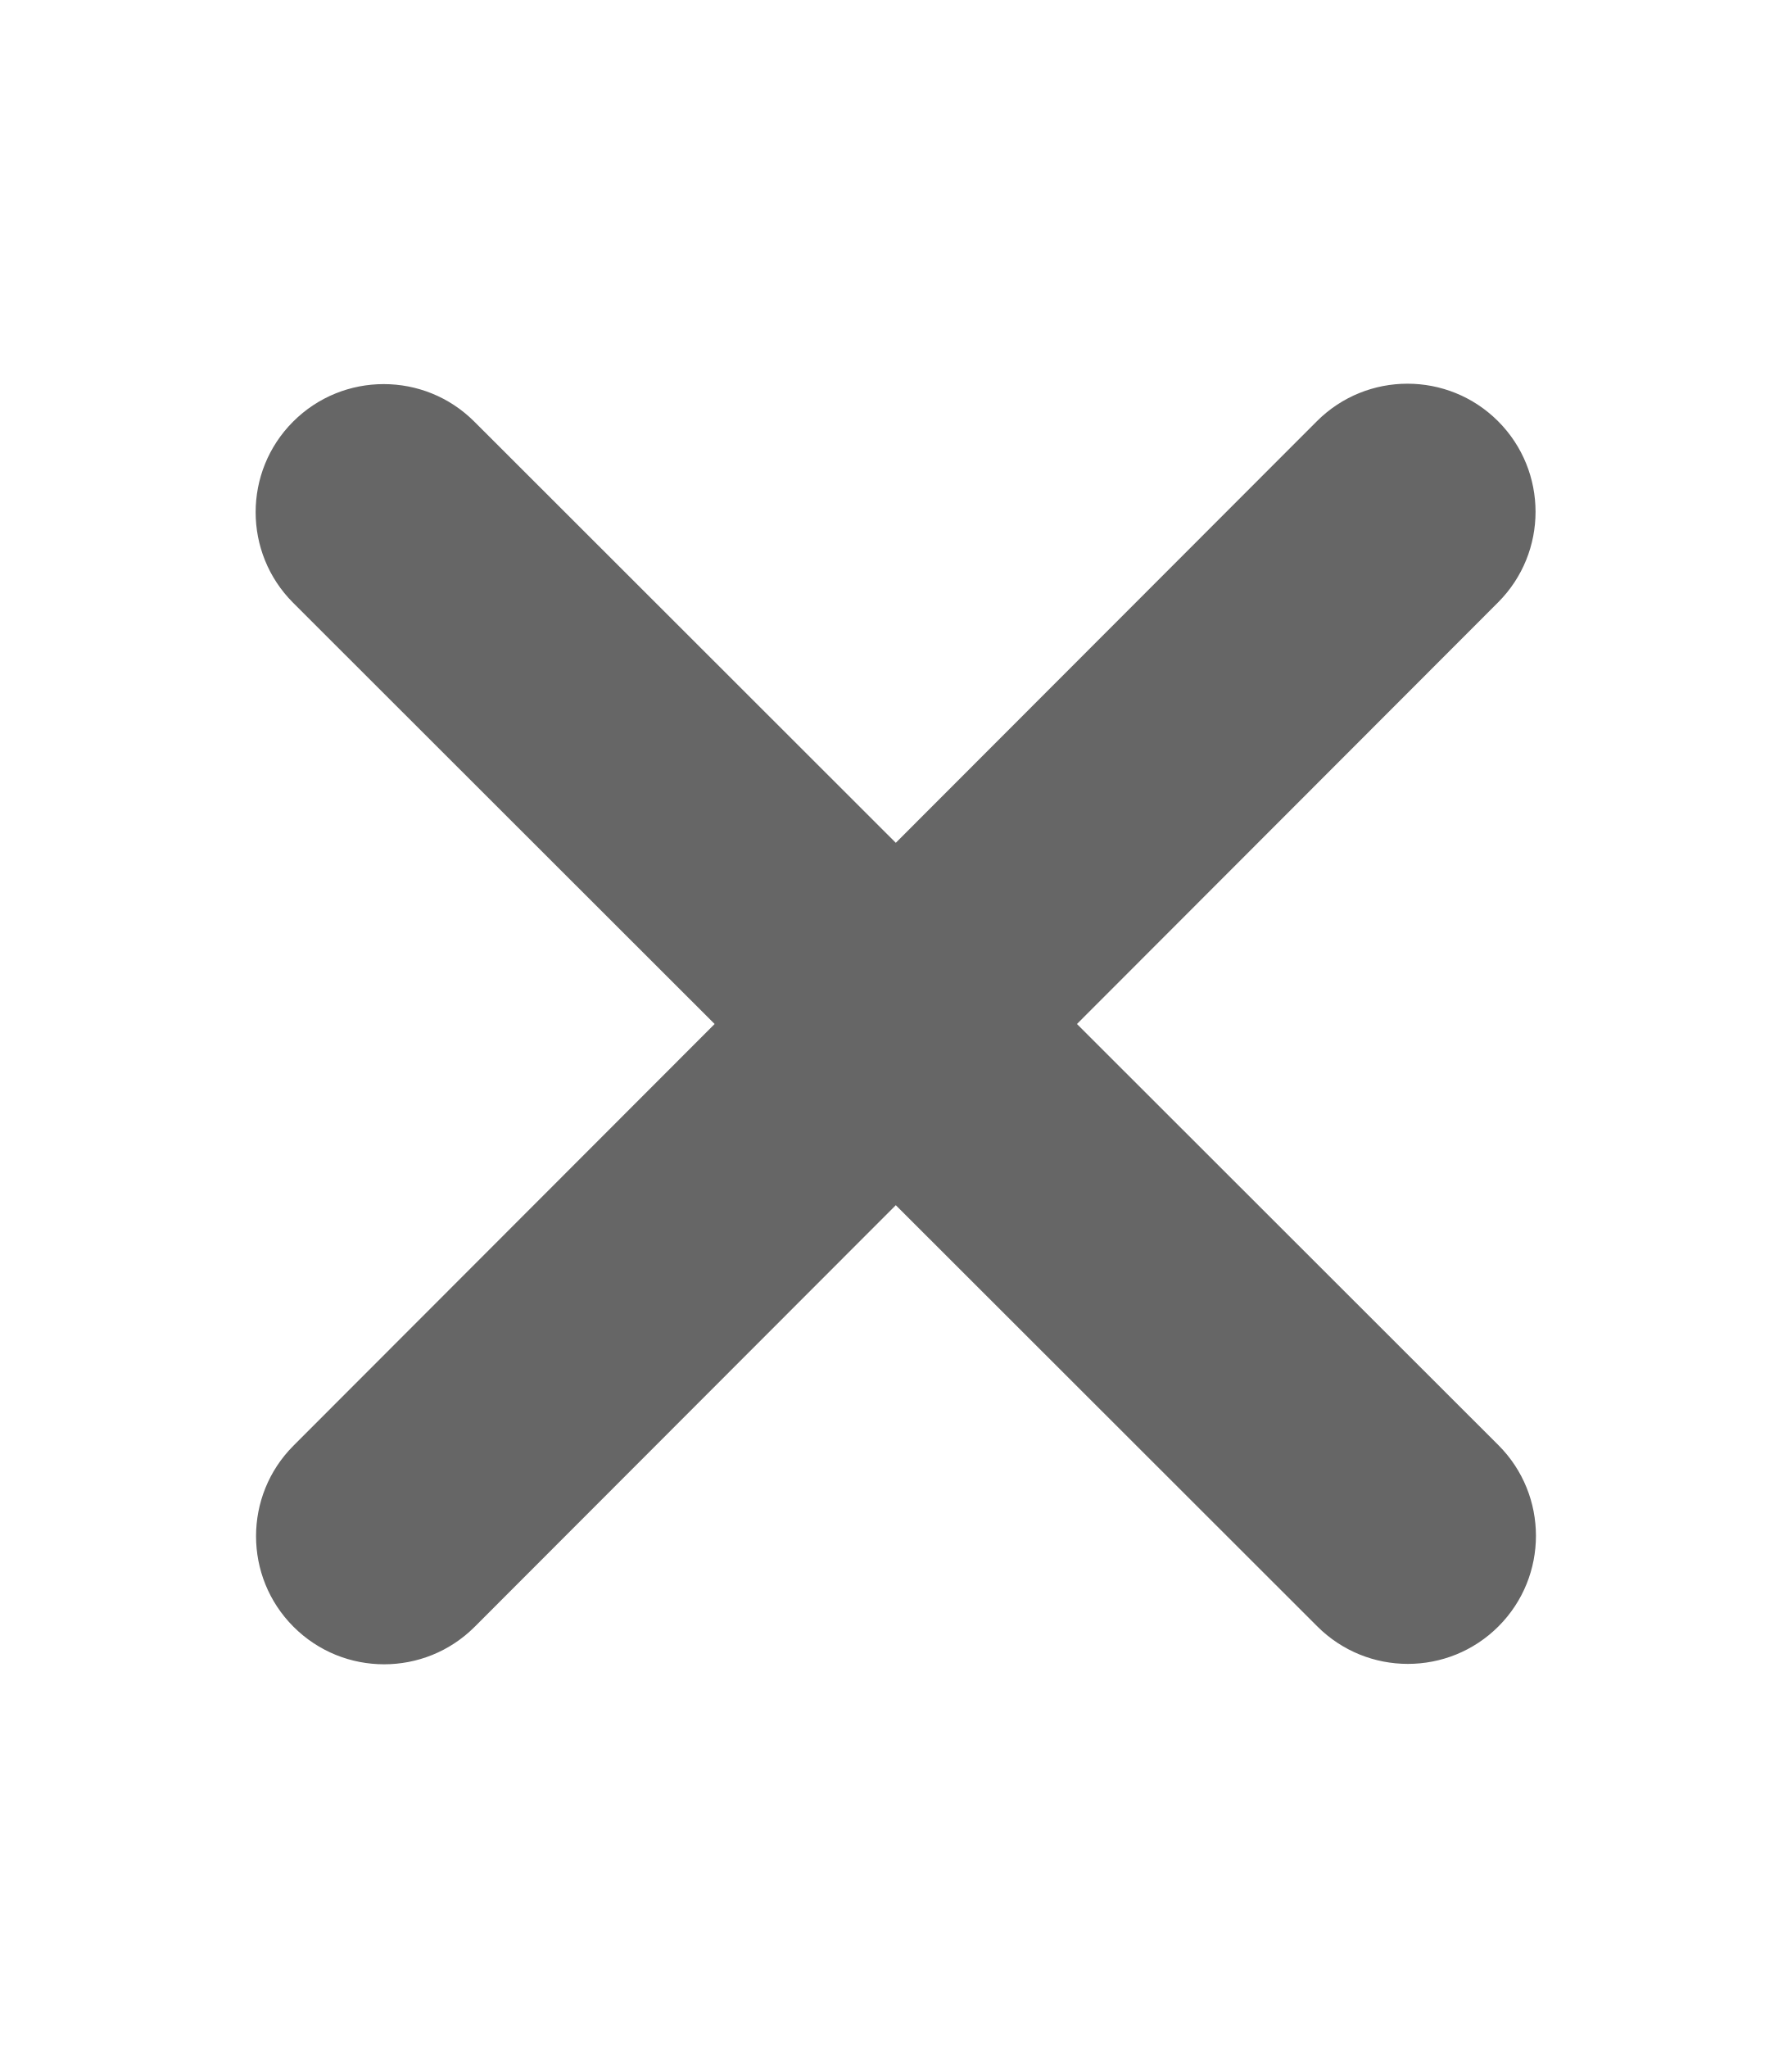
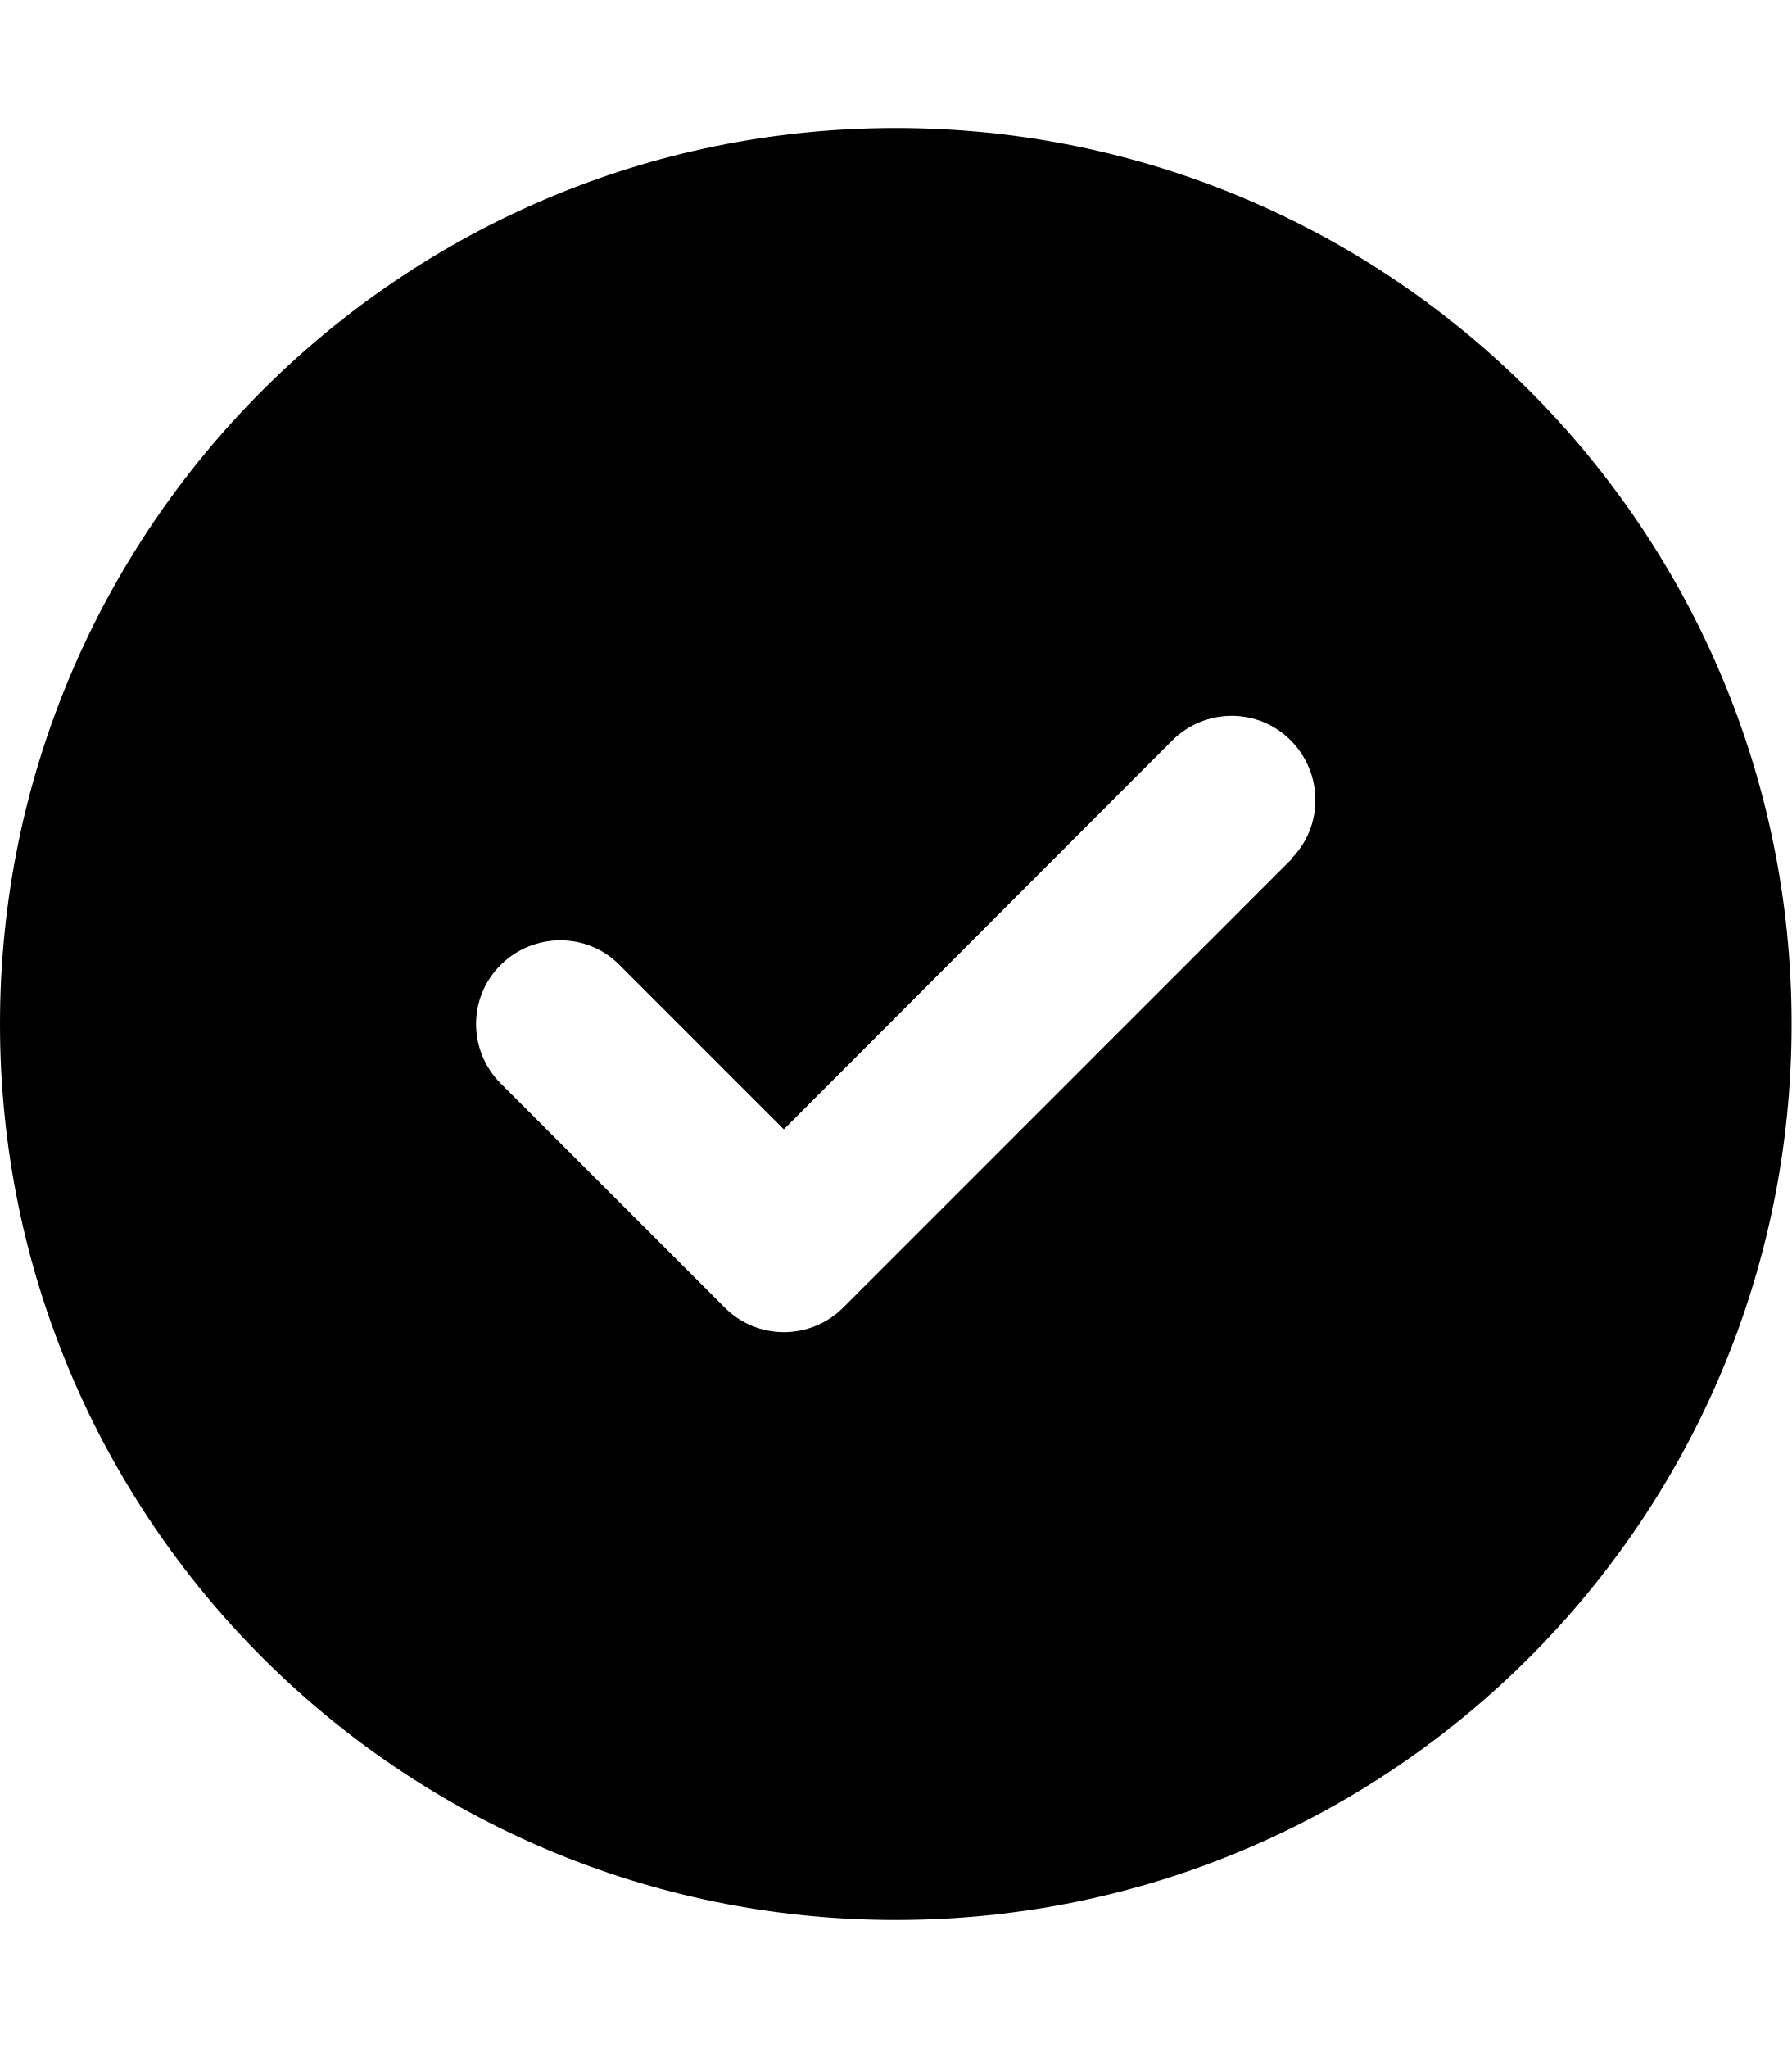
- <svg xmlns="http://www.w3.org/2000/svg" height="20" width="17.5" viewBox="0 0 384 512">
-   <path fill="#666666" d="M342.6 150.6c12.5-12.5 12.5-32.8 0-45.3s-32.8-12.5-45.3 0L192 210.7 86.6 105.4c-12.5-12.5-32.8-12.5-45.3 0s-12.5 32.8 0 45.3L146.7 256 41.4 361.4c-12.5 12.5-12.5 32.8 0 45.3s32.8 12.5 45.3 0L192 301.3 297.4 406.6c12.5 12.5 32.8 12.5 45.3 0s12.5-32.8 0-45.3L237.3 256 342.6 150.6z" />
+ <svg xmlns="http://www.w3.org/2000/svg" height="20" width="17.5" viewBox="0 0 512 512">
+   <path fill="black" d="M256 512A256 256 0 1 0 256 0a256 256 0 1 0 0 512zM369 209L241 337c-9.4 9.4-24.6 9.4-33.9 0l-64-64c-9.4-9.4-9.4-24.6 0-33.9s24.6-9.4 33.9 0l47 47L335 175c9.4-9.4 24.6-9.4 33.9 0s9.4 24.6 0 33.9z" />
</svg>
